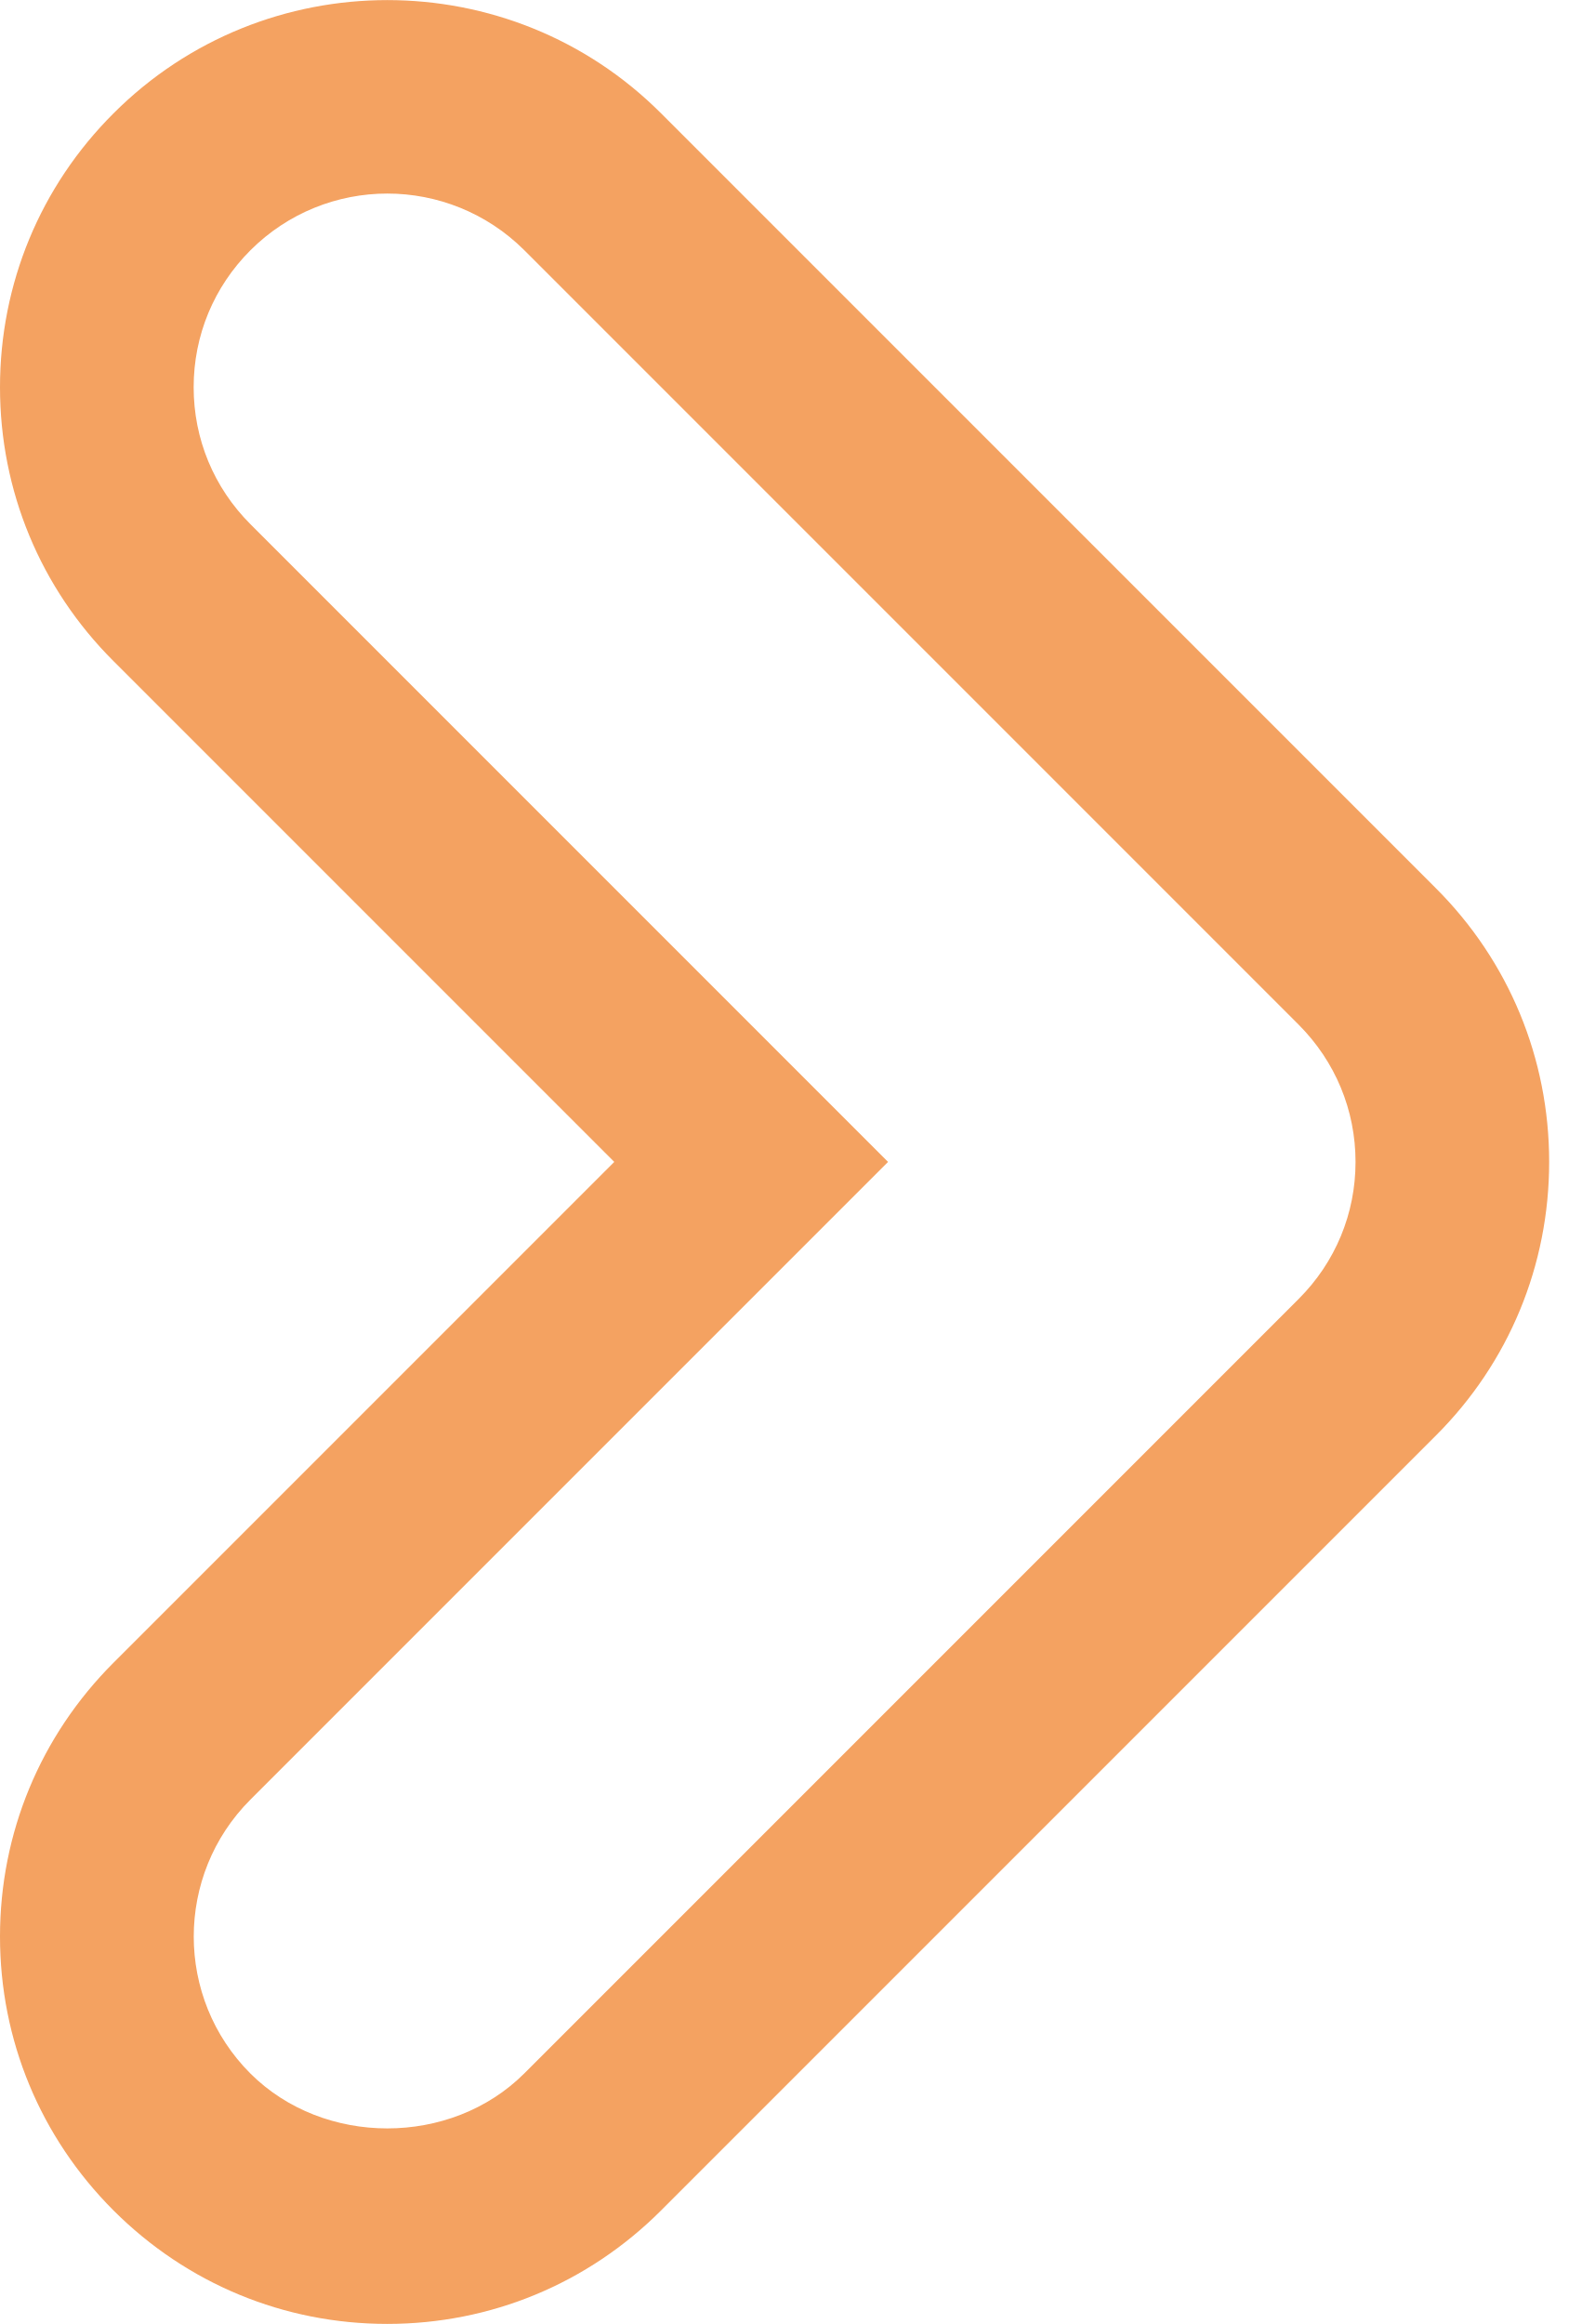
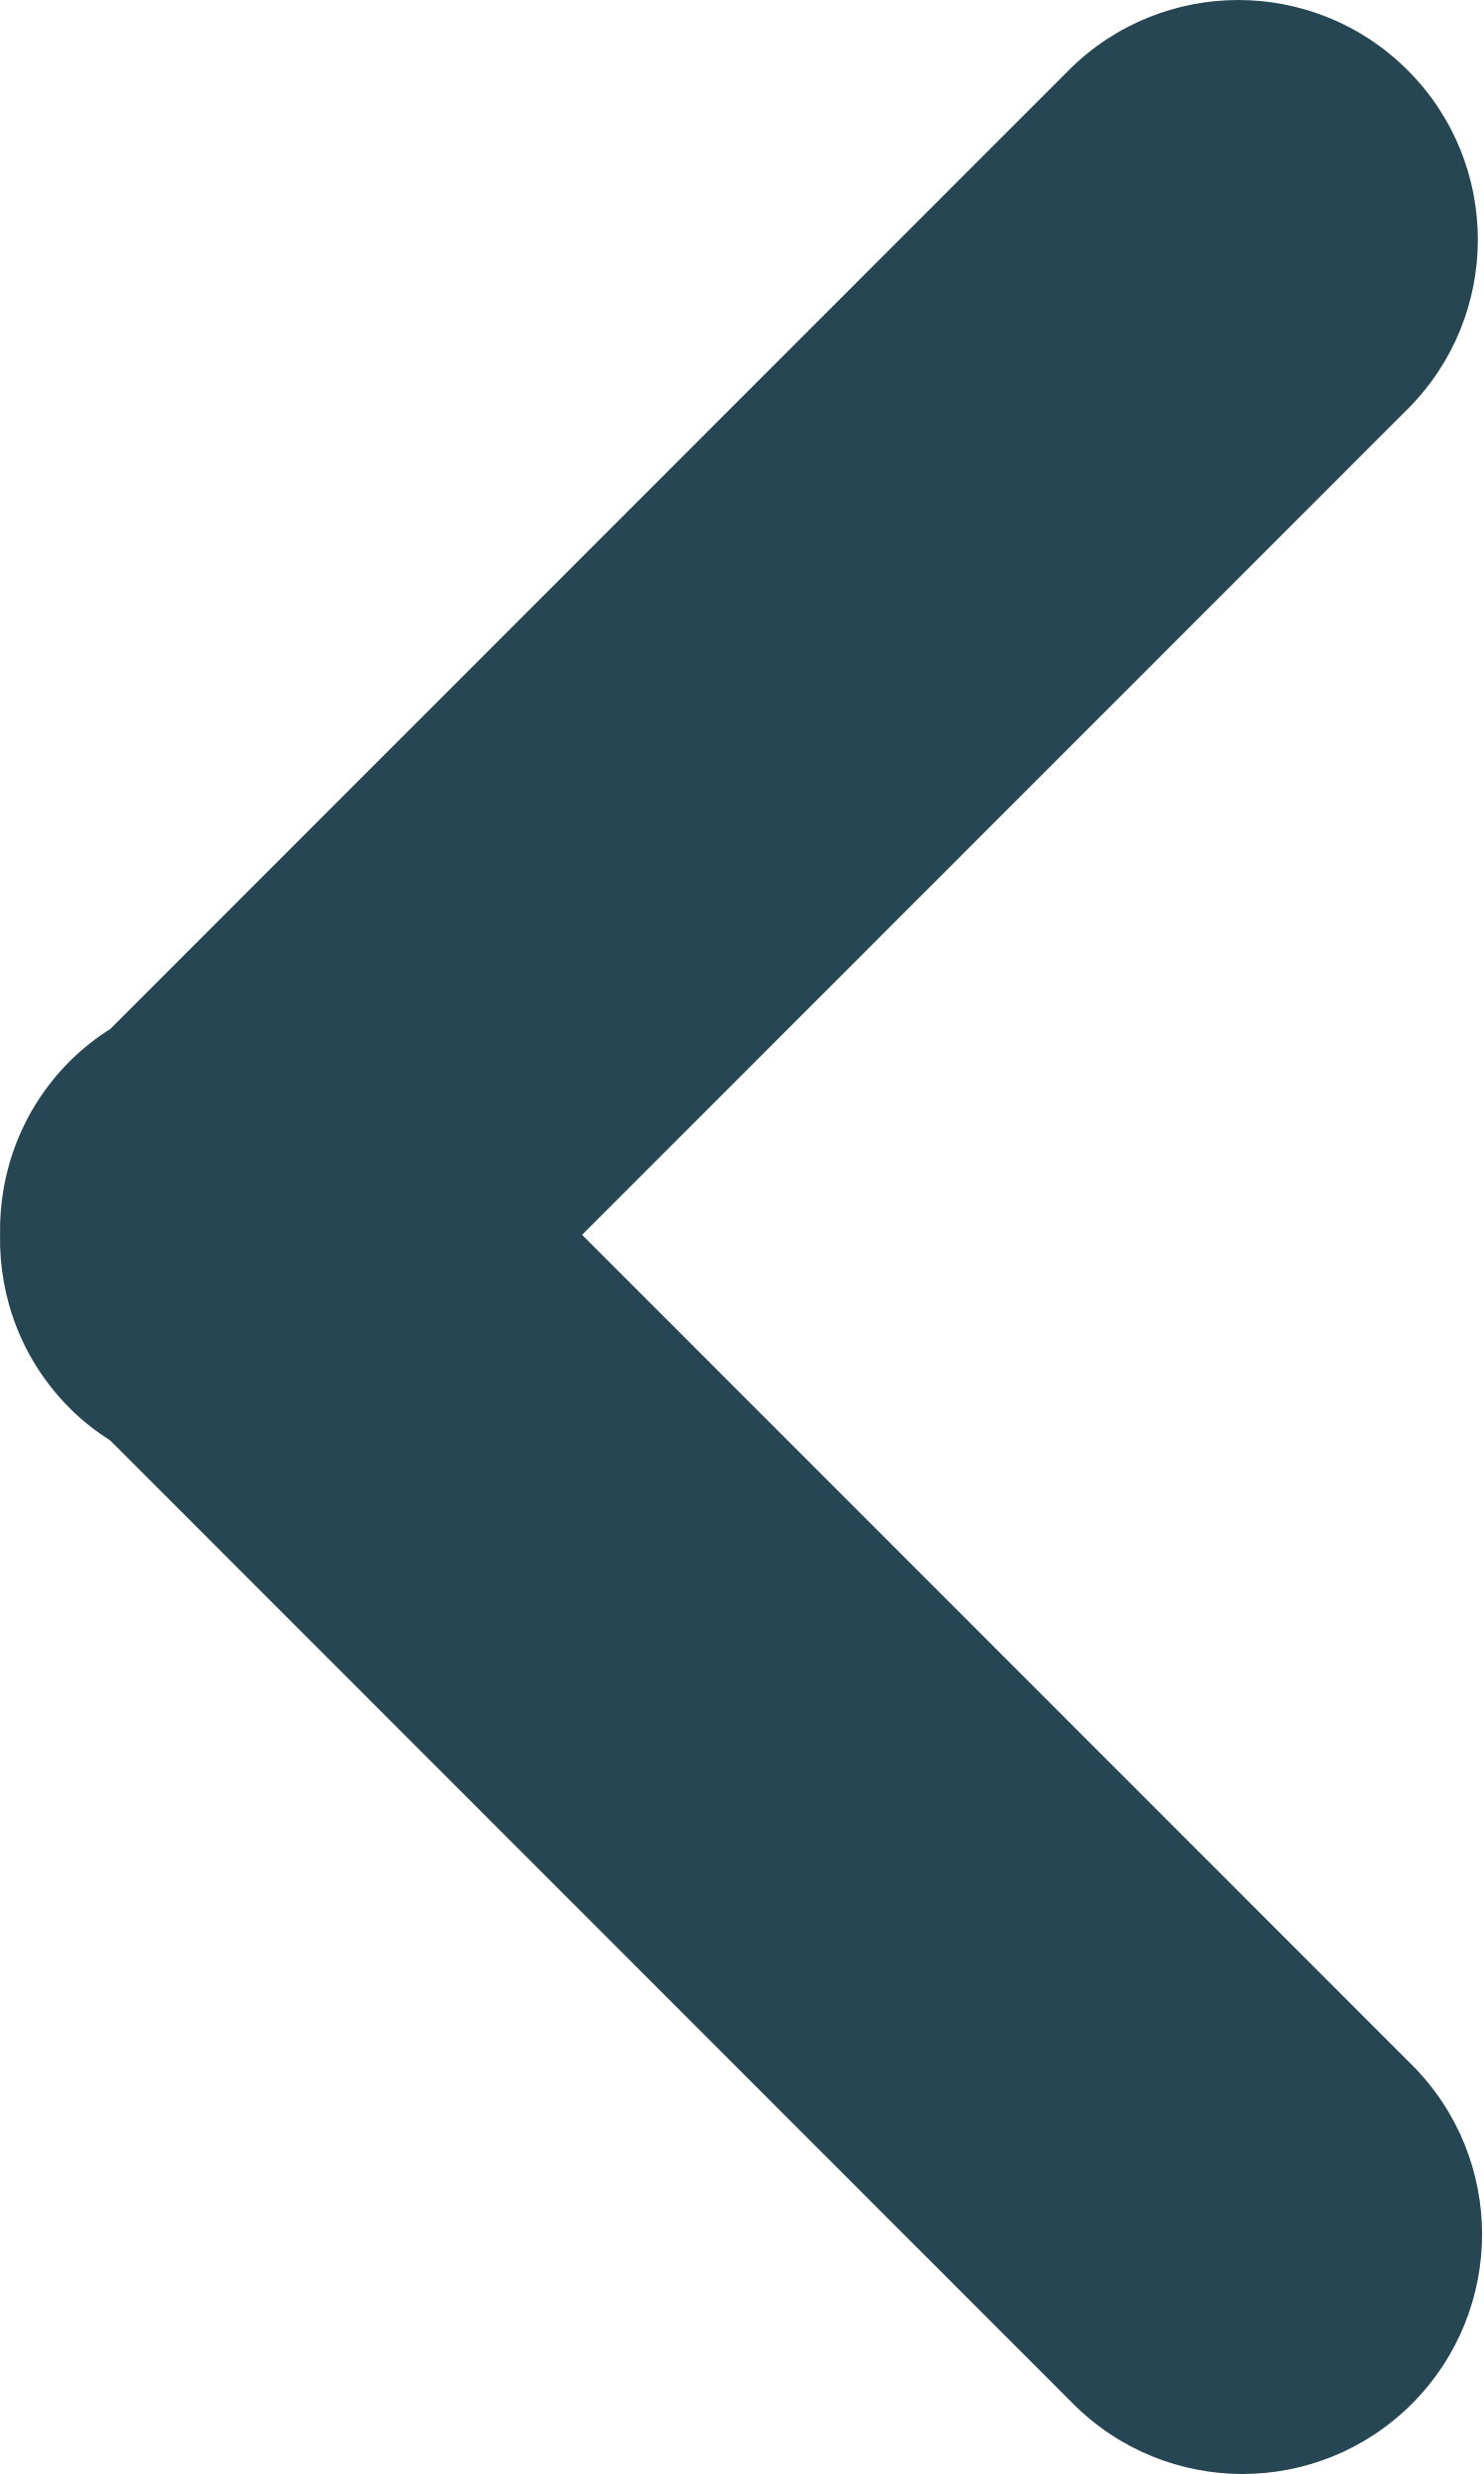
- <svg xmlns="http://www.w3.org/2000/svg" width="54" height="80" viewBox="0 0 54 80" fill="none">
-   <path d="M49.427 30.57L22.76 3.903C17.567 -1.297 9.1 -1.297 3.907 3.903C1.387 6.417 0 9.77 0 13.33C0 16.89 1.387 20.243 3.907 22.757L21.147 39.997L3.907 57.237C1.387 59.757 0 63.103 0 66.663C0 70.223 1.387 73.57 3.907 76.09C6.427 78.61 9.773 79.997 13.333 79.997C16.893 79.997 20.24 78.61 22.76 76.09L49.427 49.423C51.947 46.91 53.333 43.557 53.333 39.997C53.333 36.437 51.947 33.083 49.427 30.57ZM44.713 44.71L18.047 71.377C15.52 73.897 11.147 73.897 8.62 71.377C6.02 68.777 6.02 64.55 8.62 61.95L30.573 39.997L8.62 18.043C7.36 16.783 6.667 15.11 6.667 13.33C6.667 11.55 7.36 9.877 8.62 8.617C9.92 7.317 11.627 6.663 13.333 6.663C15.04 6.663 16.747 7.317 18.047 8.61L44.713 35.277C45.973 36.543 46.667 38.217 46.667 39.997C46.667 41.777 45.973 43.45 44.713 44.71Z" fill="#F4A261" />
+ <svg xmlns="http://www.w3.org/2000/svg" width="24" height="40" viewBox="0 0 24 40" fill="none">
+   <path d="M1.129 17.157C1.332 16.955 1.552 16.784 1.784 16.636L17.286 1.134C18.799 -0.378 21.252 -0.378 22.765 1.135C24.279 2.647 24.279 5.1 22.765 6.614L9.414 19.965L22.834 33.386C24.347 34.898 24.347 37.35 22.834 38.865C22.077 39.622 21.085 40 20.095 40C19.105 40 18.112 39.622 17.356 38.865L1.784 23.291C1.552 23.142 1.33 22.972 1.129 22.769C0.355 21.996 -0.018 20.977 0.001 19.963C-0.018 18.95 0.355 17.932 1.129 17.157Z" fill="#264653" />
</svg>
